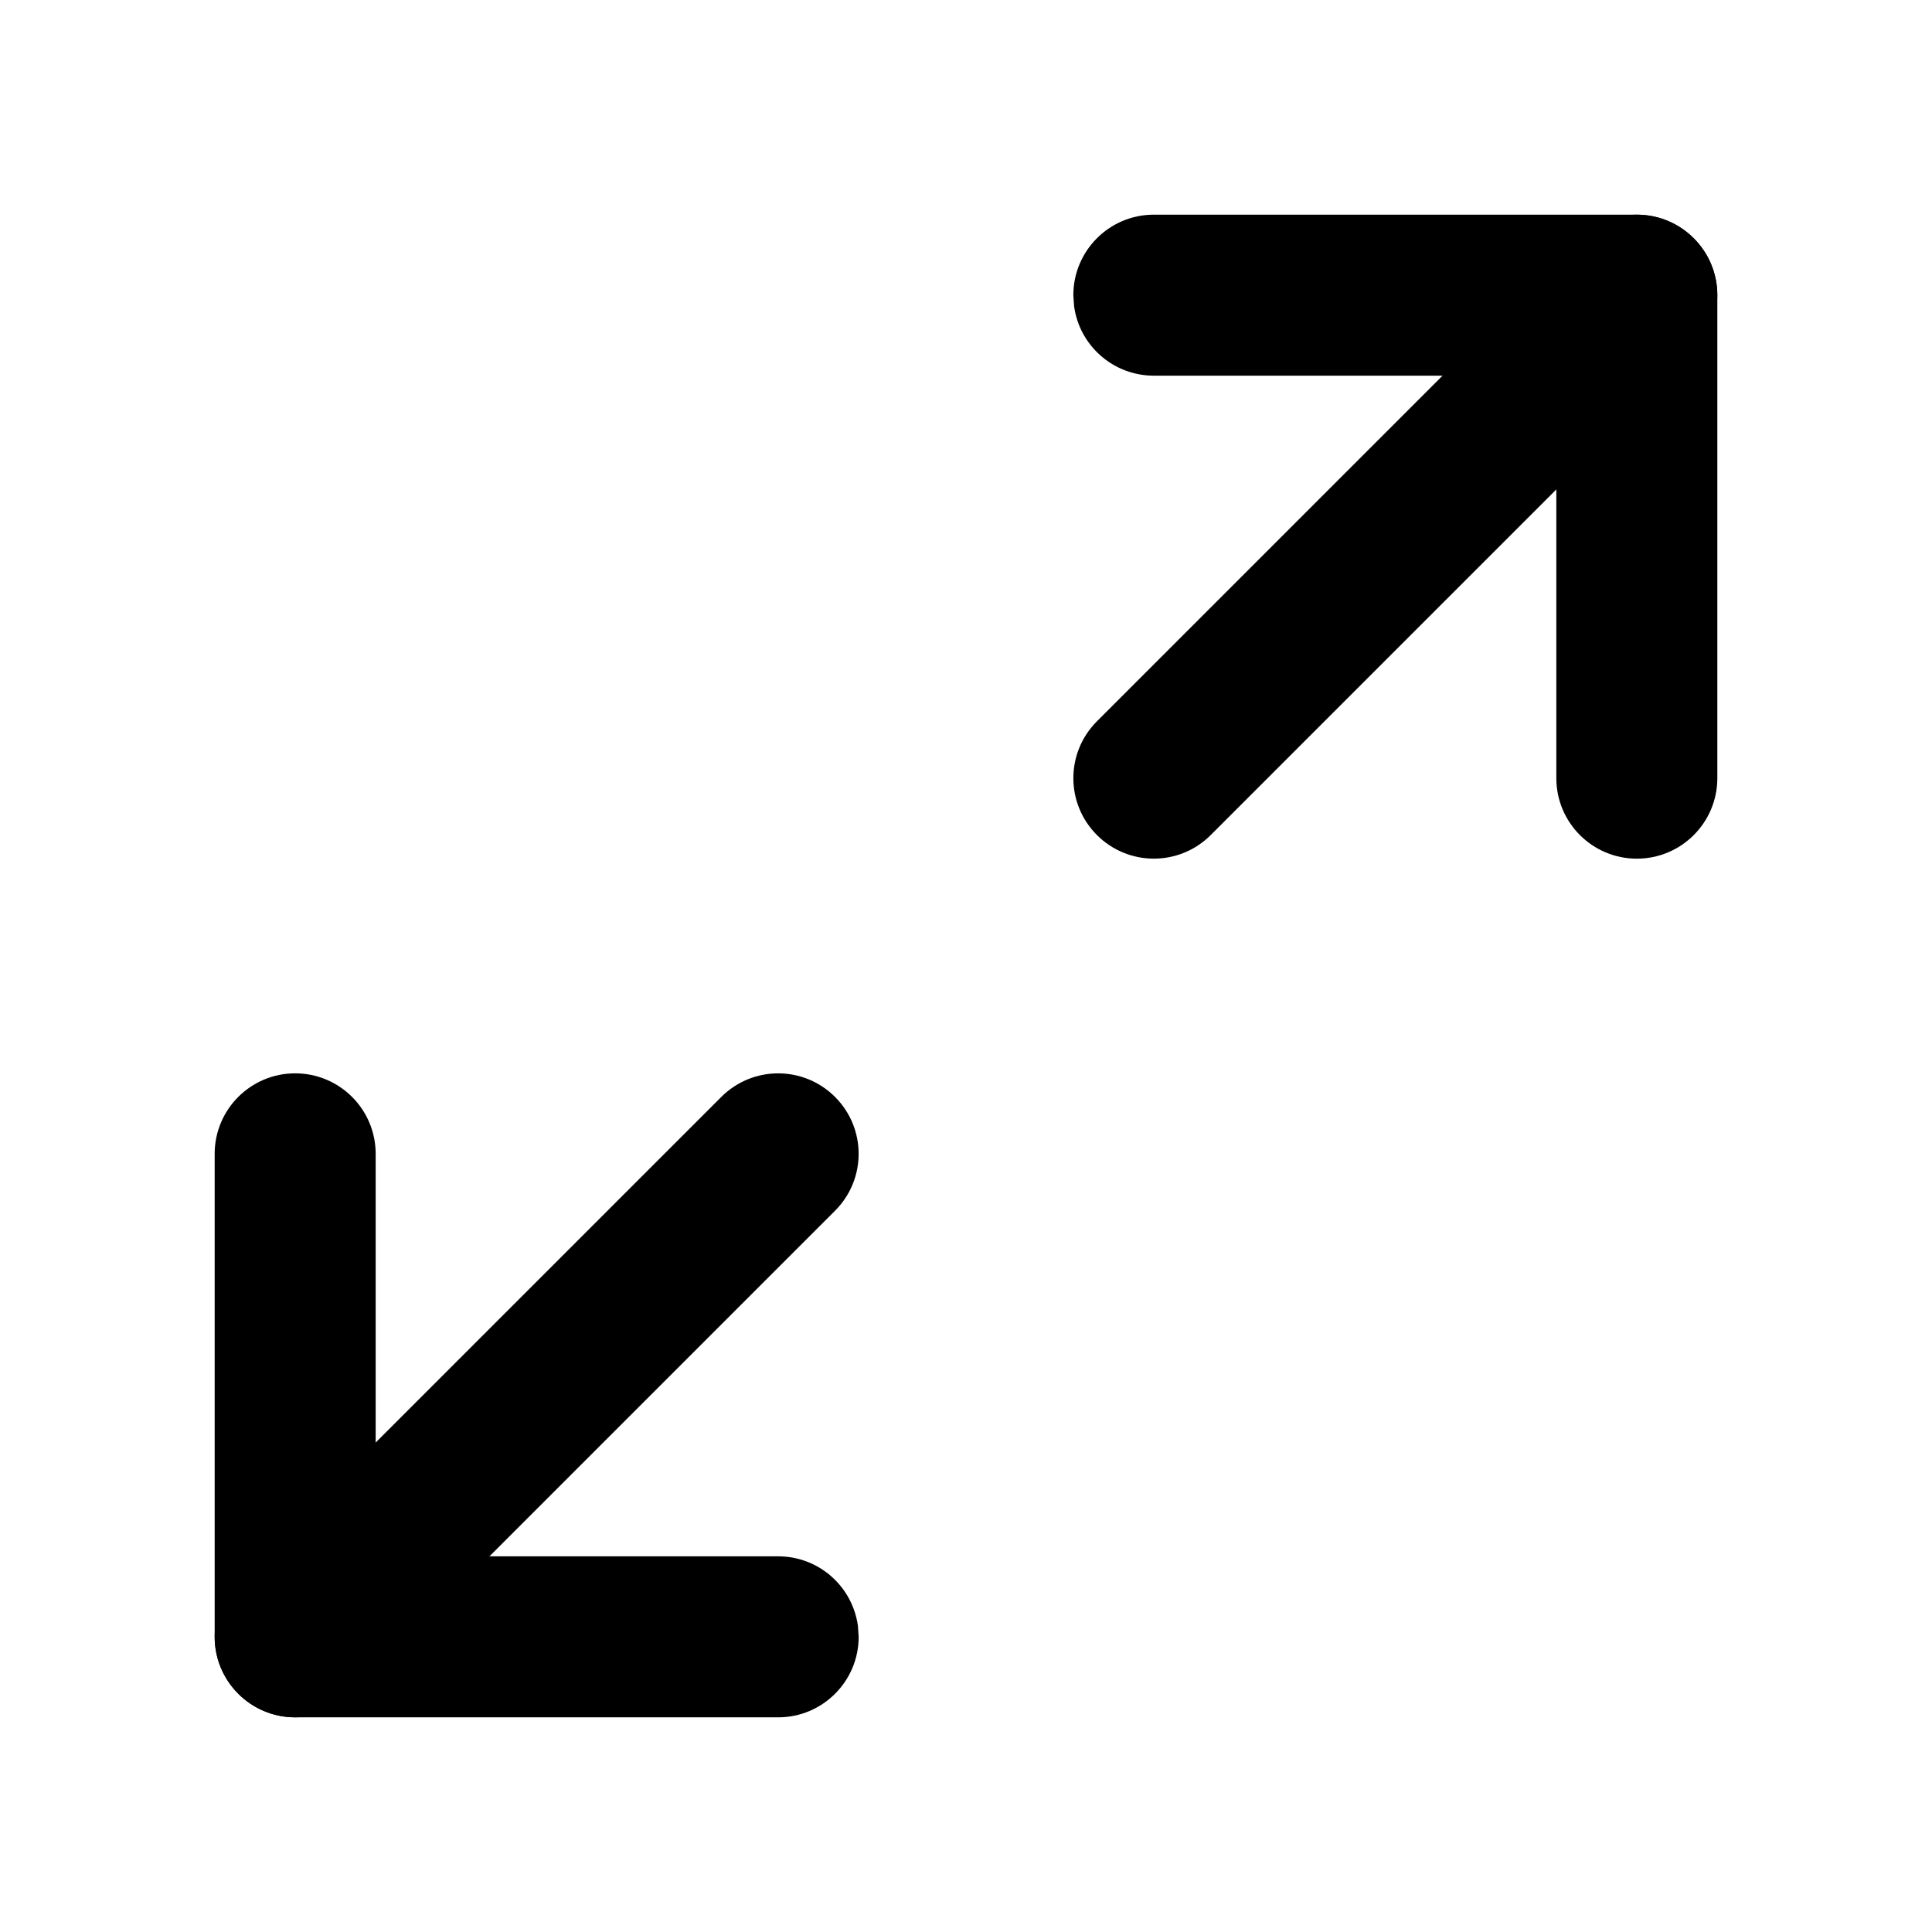
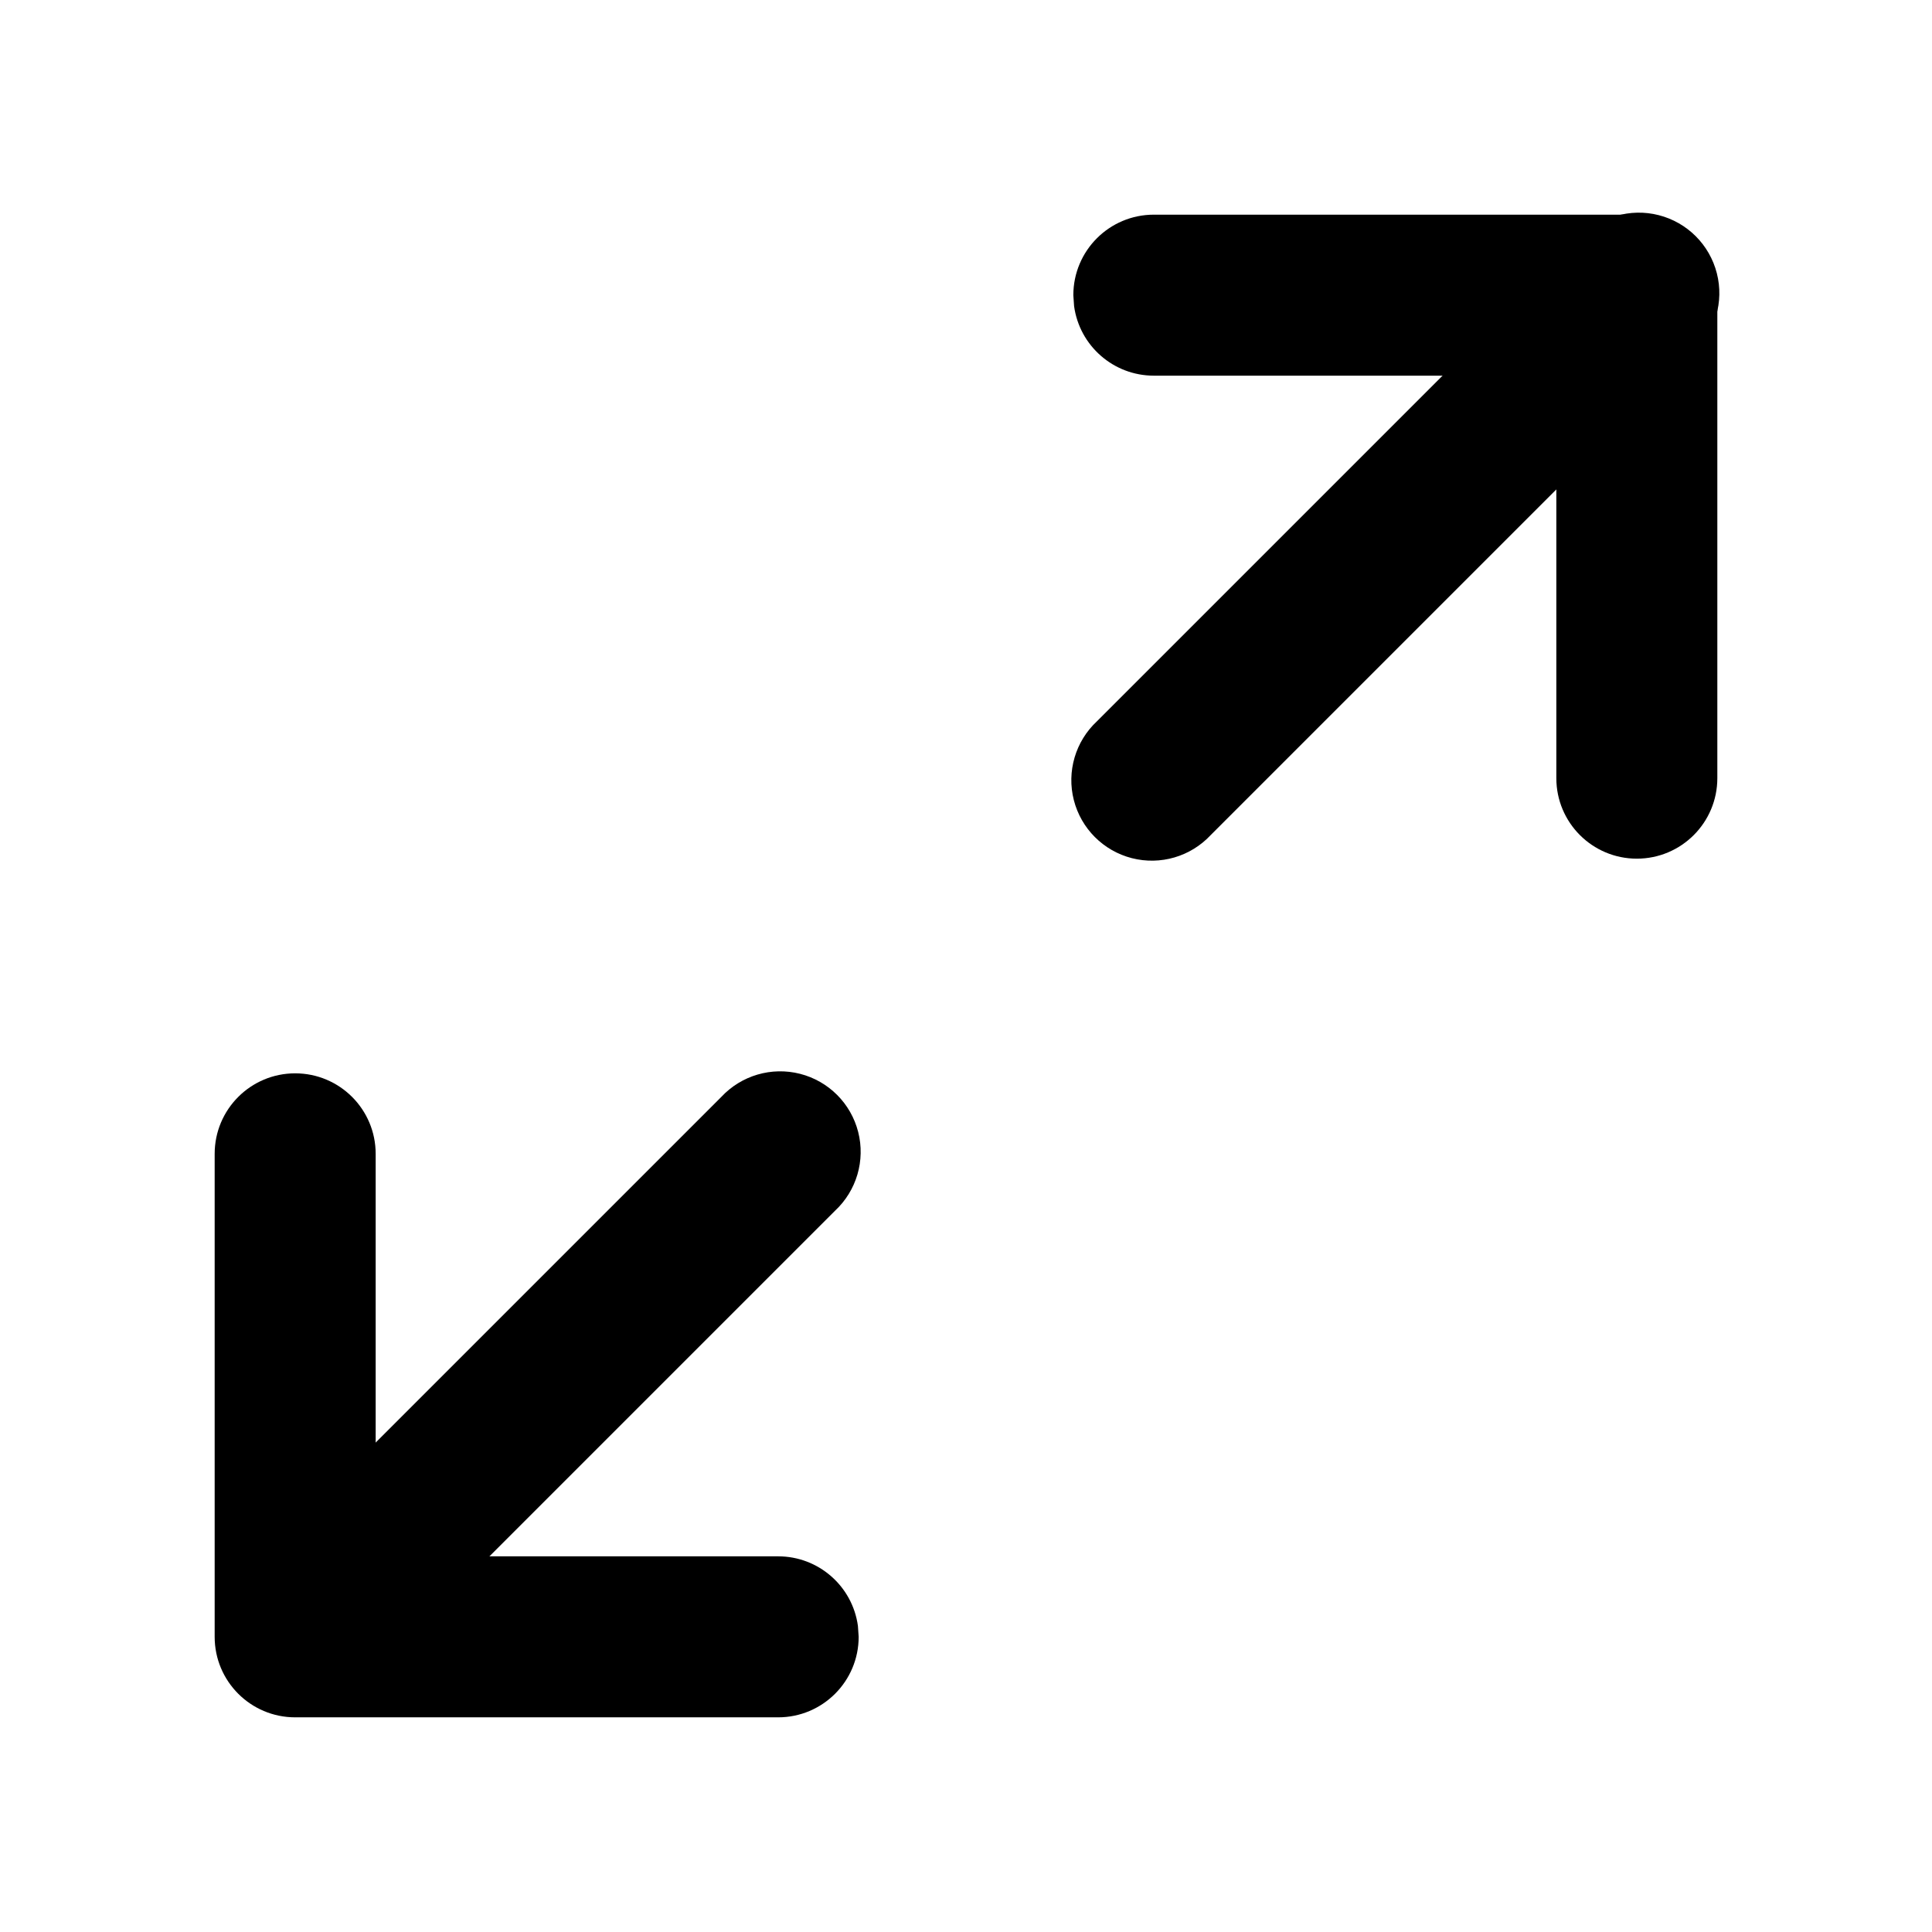
- <svg xmlns="http://www.w3.org/2000/svg" width="18" height="18" viewBox="0 0 18 18" fill="none">
-   <path d="M15.25 2C15.664 2 16 2.336 16 2.75V7.25C16 7.664 15.664 8 15.25 8C14.836 8 14.5 7.664 14.5 7.25V3.5H10.75C10.37 3.5 10.056 3.218 10.007 2.852L10 2.75C10 2.336 10.336 2 10.75 2H15.25Z" fill="black" />
-   <path d="M14.72 2.22C15.013 1.927 15.487 1.927 15.78 2.22C16.073 2.513 16.073 2.987 15.78 3.28L11.28 7.78C10.987 8.073 10.513 8.073 10.22 7.78C9.927 7.487 9.927 7.013 10.22 6.72L14.72 2.22Z" fill="black" />
-   <path d="M2.75 10C3.164 10 3.5 10.336 3.5 10.75V14.5H7.25C7.63 14.5 7.943 14.782 7.993 15.148L8 15.25C8 15.664 7.664 16 7.25 16H2.75C2.336 16 2 15.664 2 15.25V10.75C2 10.336 2.336 10 2.75 10Z" fill="black" />
-   <path d="M6.72 10.22C7.013 9.927 7.487 9.927 7.78 10.22C8.073 10.513 8.073 10.987 7.78 11.28L3.28 15.78C2.987 16.073 2.513 16.073 2.22 15.78C1.927 15.487 1.927 15.013 2.22 14.72L6.72 10.22Z" fill="black" />
+ <svg xmlns="http://www.w3.org/2000/svg" width="18" height="18" fill="currentColor" viewBox="0 0 18 18">
+   <path d="M15.25 2a.75.75 0 0 1 .75.75v4.5a.75.75 0 0 1-1.5 0V3.5h-3.75a.75.75 0 0 1-.743-.648L10 2.75a.75.75 0 0 1 .75-.75z" />
+   <path d="M14.72 2.22a.75.75 0 1 1 1.06 1.06l-4.5 4.5a.75.75 0 1 1-1.06-1.06zM2.75 10a.75.75 0 0 1 .75.75v3.75h3.75a.75.75 0 0 1 .743.648L8 15.25a.75.75 0 0 1-.75.75h-4.5a.75.75 0 0 1-.75-.75v-4.5a.75.75 0 0 1 .75-.75" />
+   <path d="M6.72 10.22a.75.75 0 1 1 1.06 1.06l-4.5 4.5a.75.75 0 0 1-1.06-1.06z" />
</svg>
